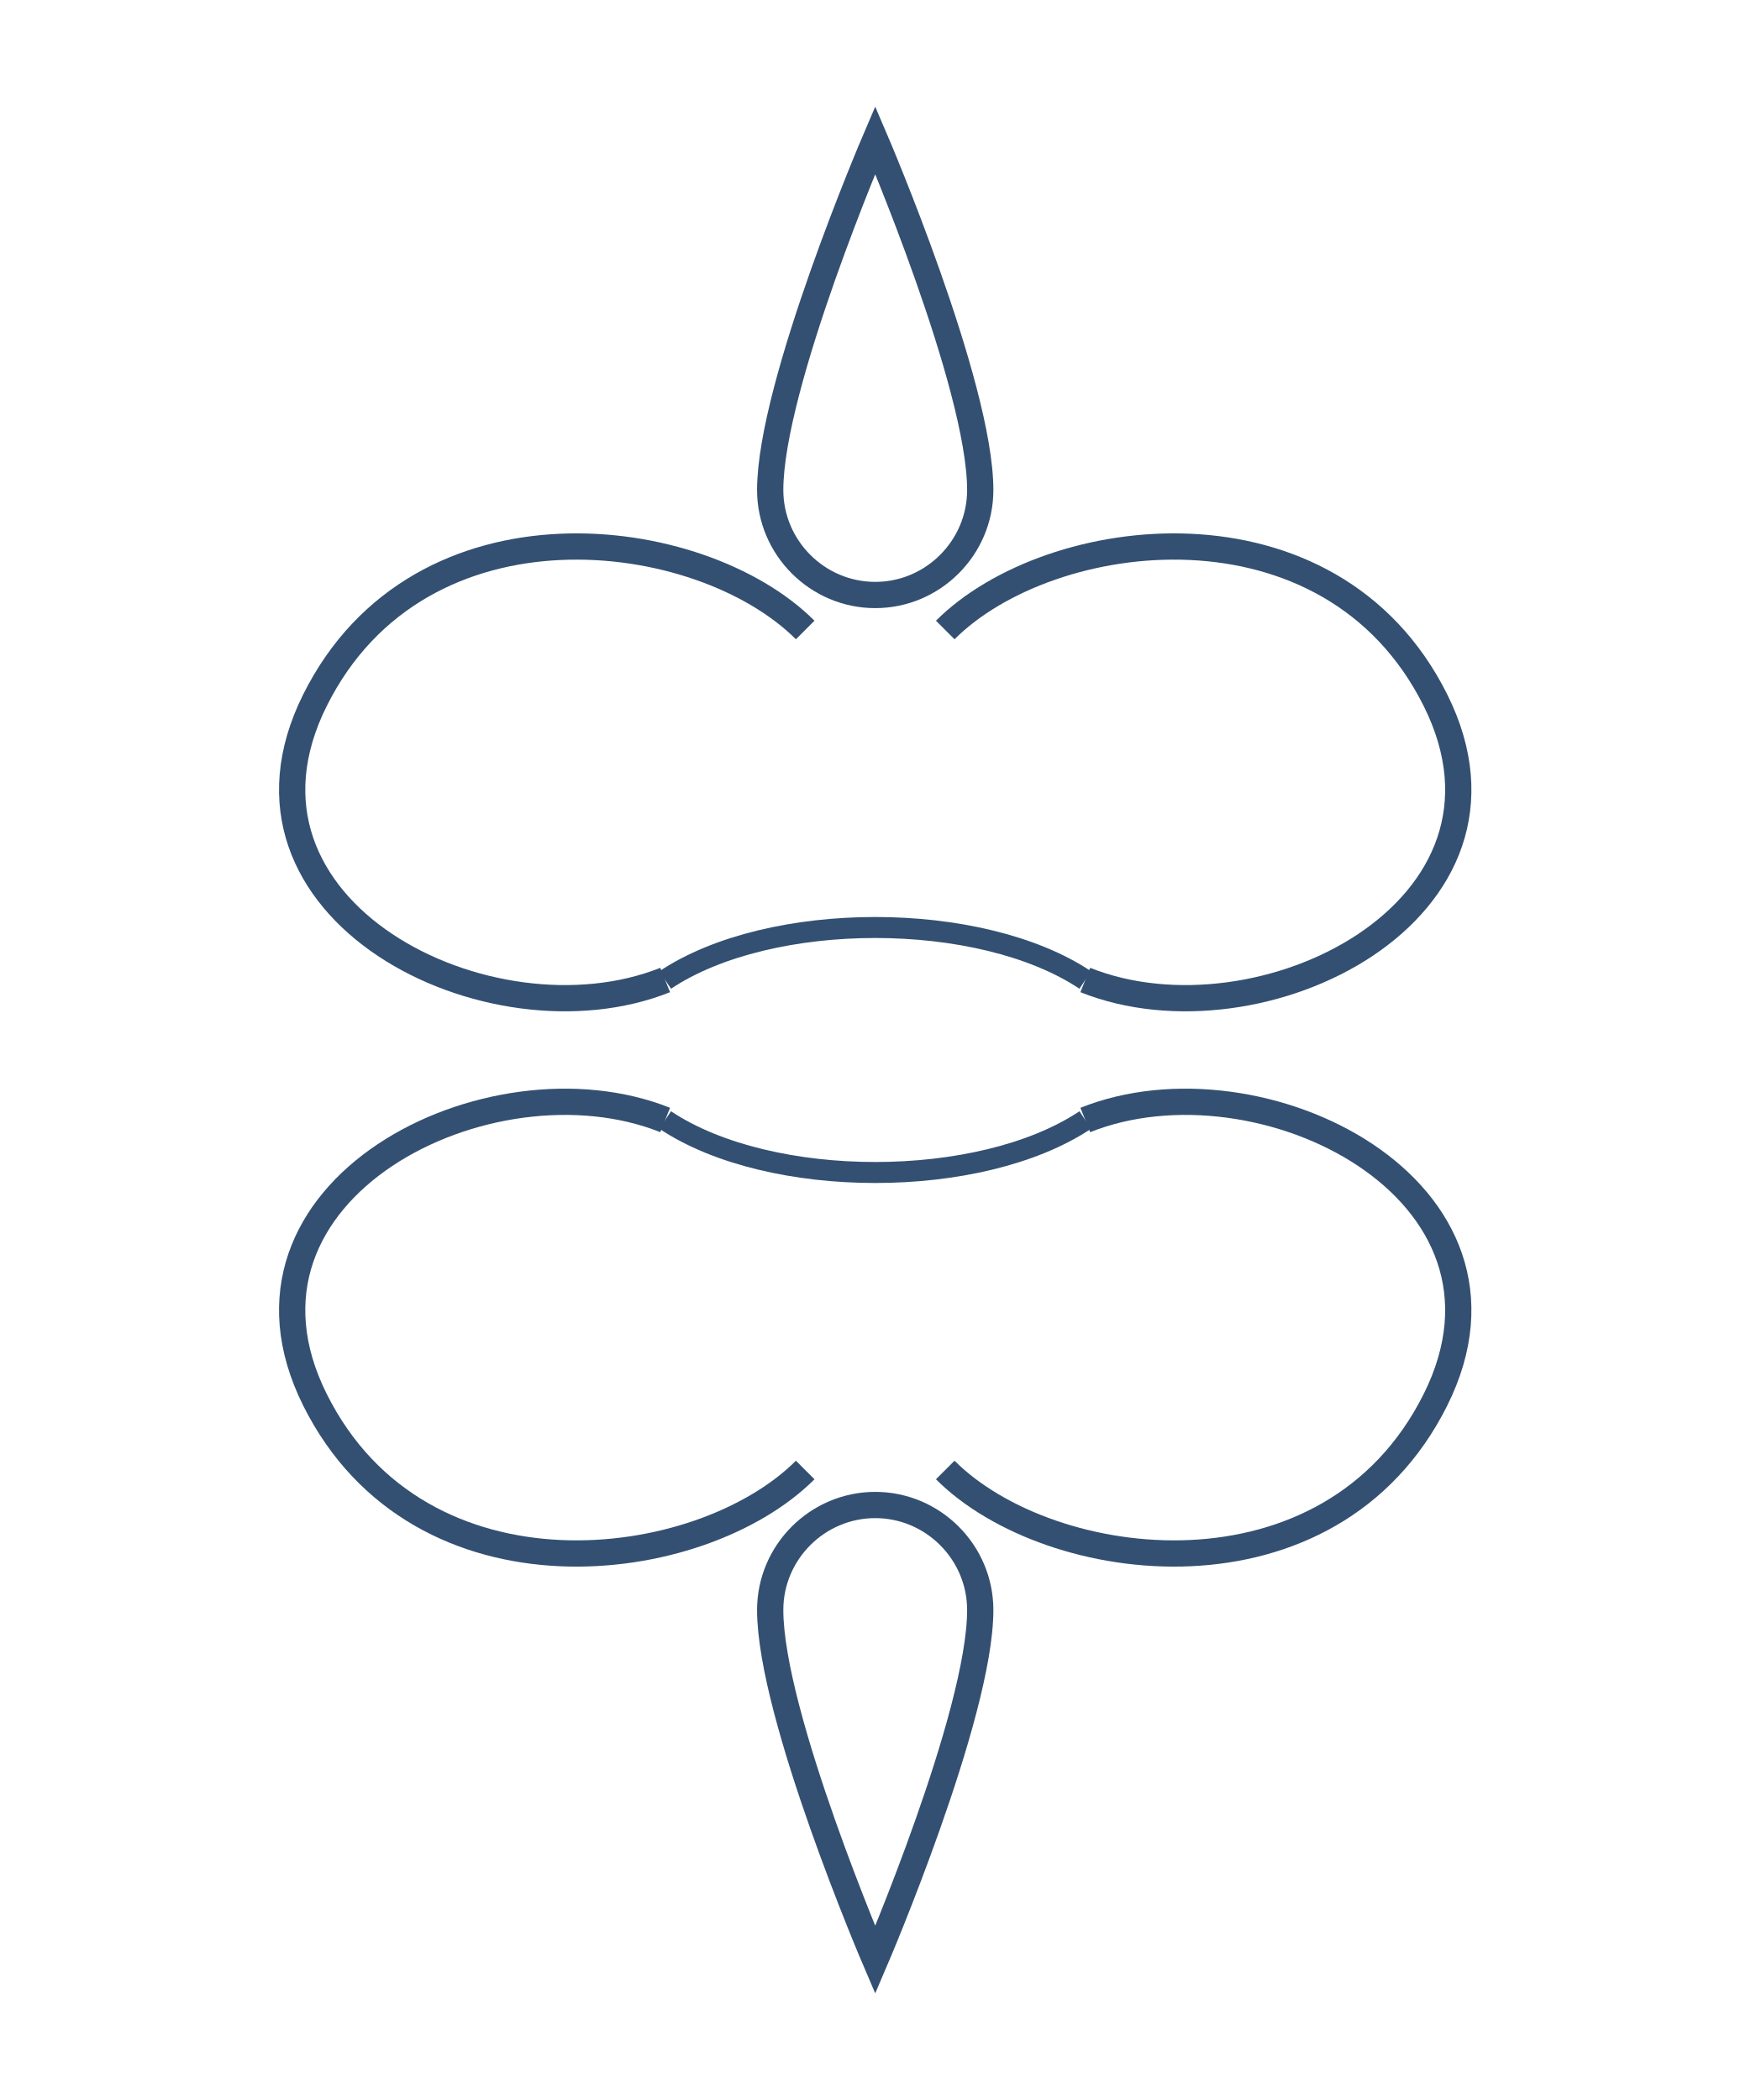
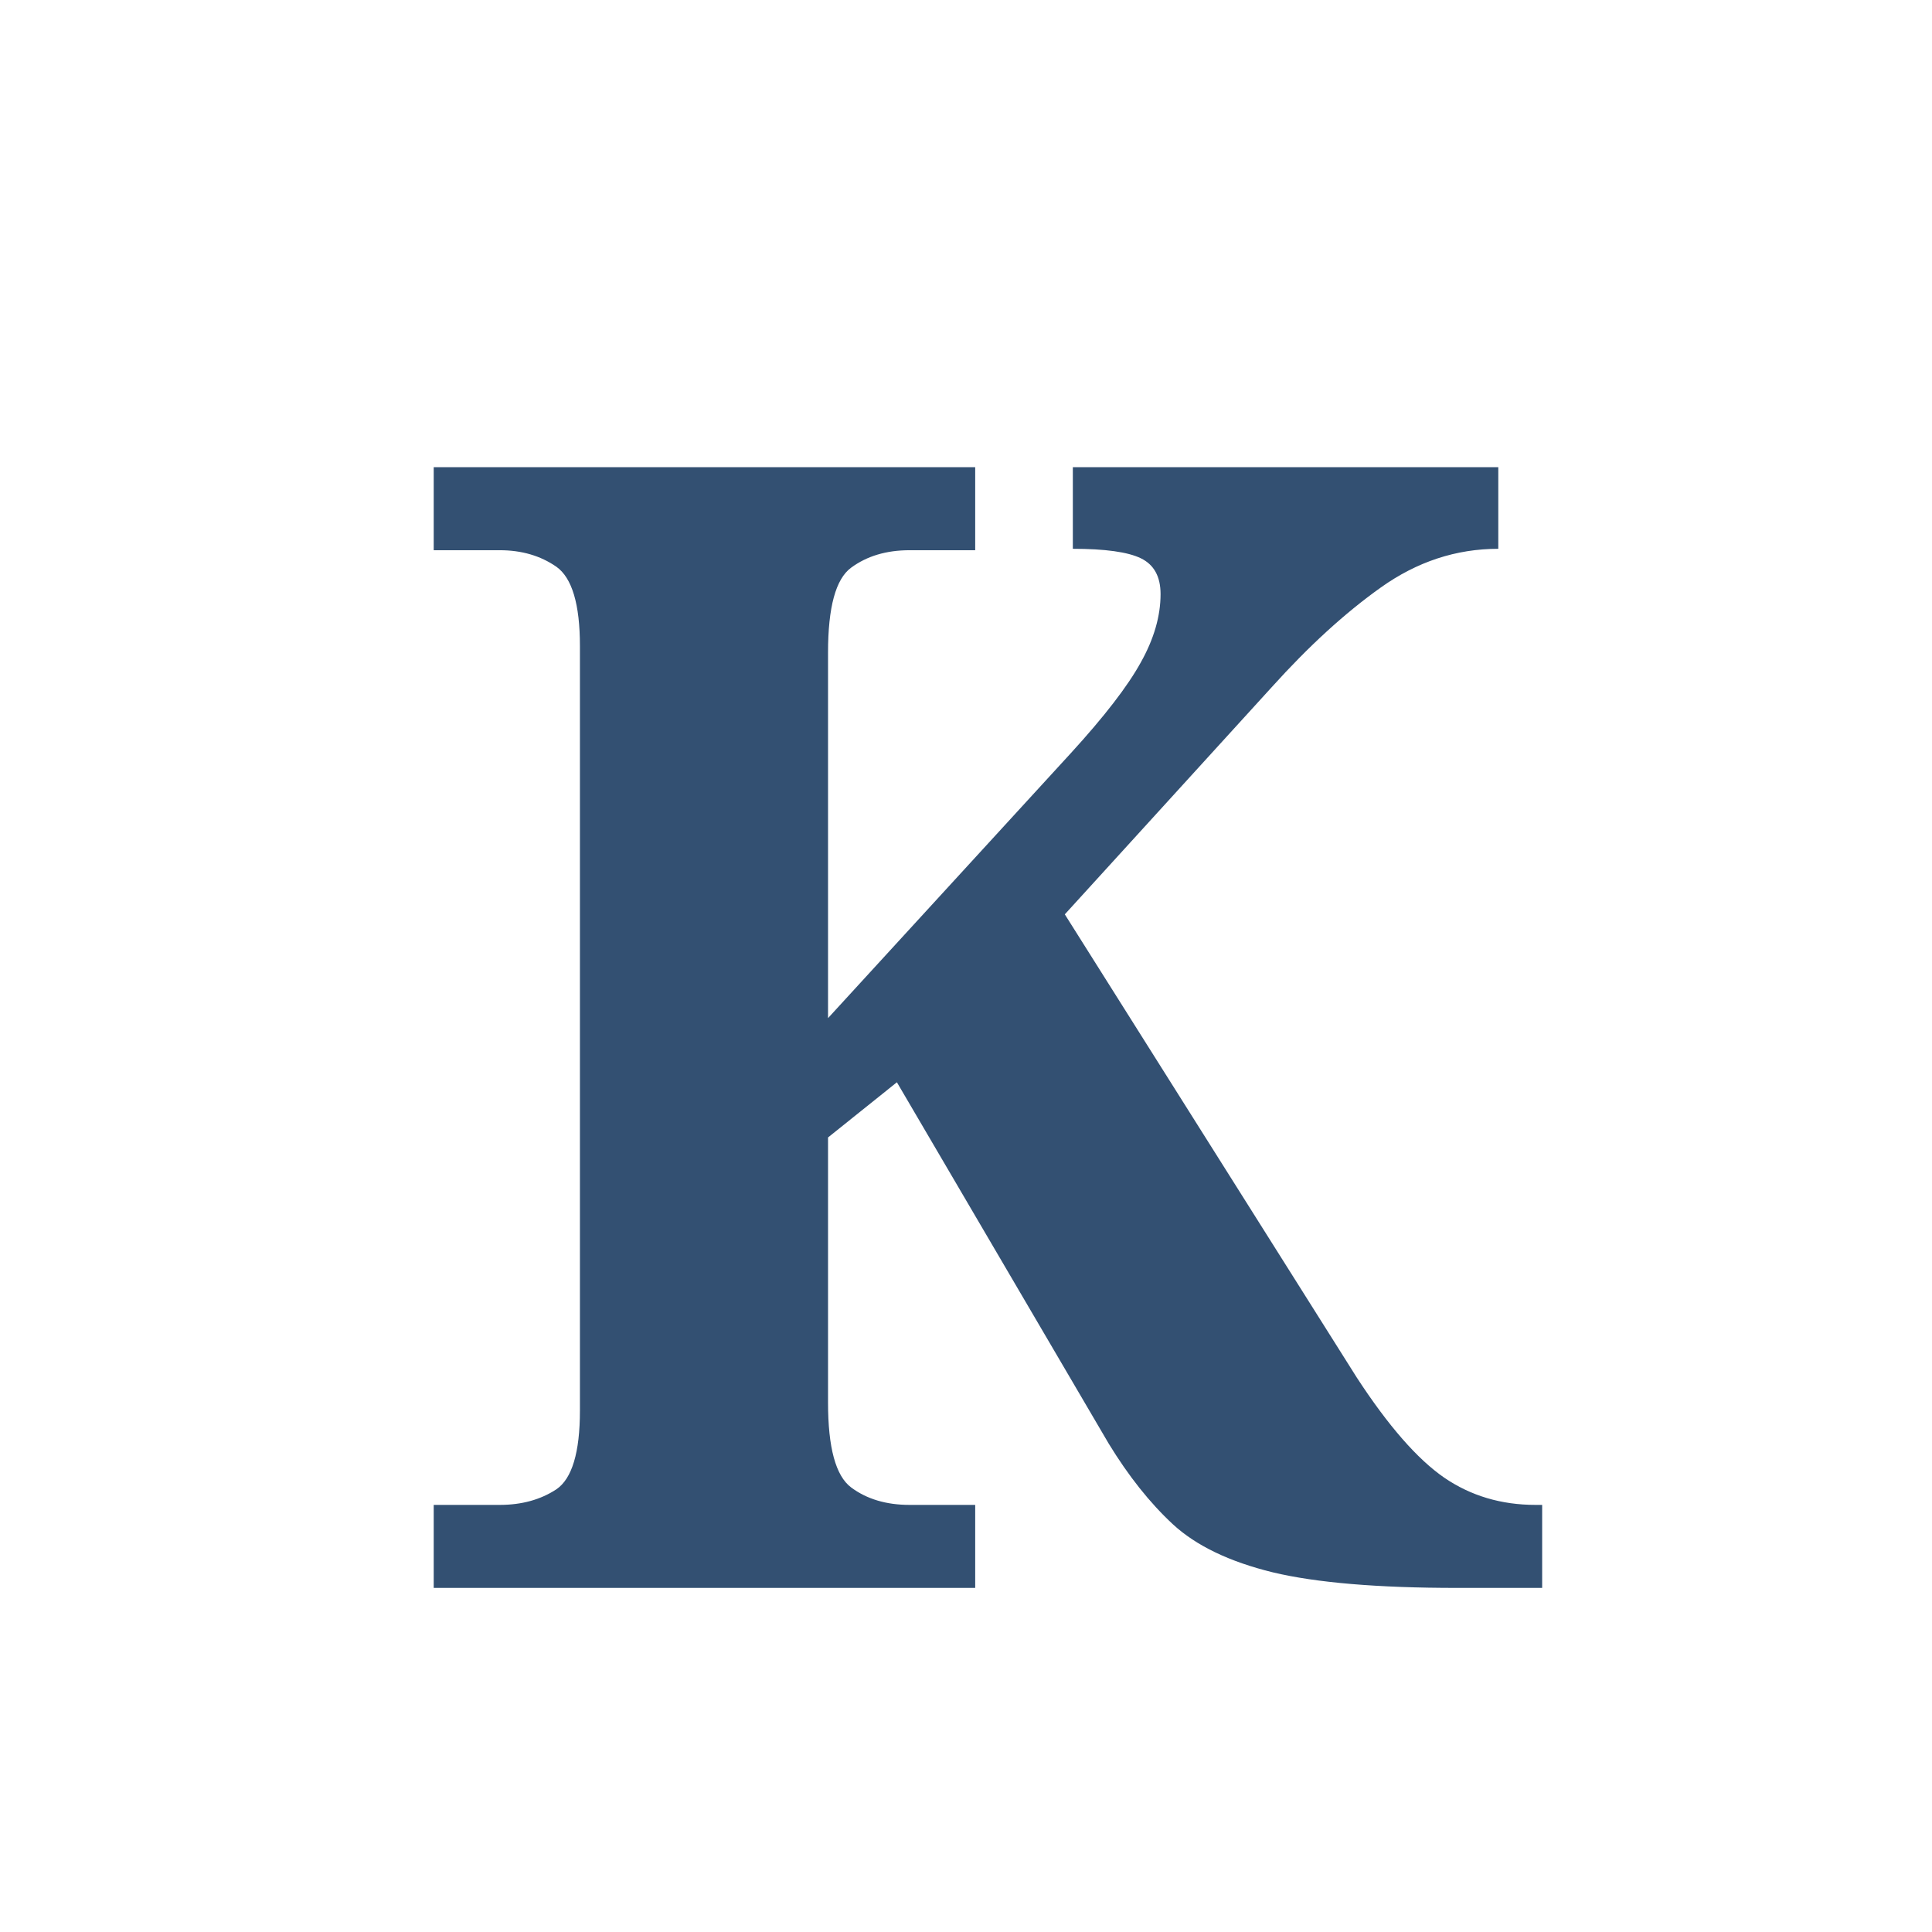
- <svg xmlns="http://www.w3.org/2000/svg" width="100" height="120" viewBox="0 0 100 120" fill="none">
-   <path d="M50 8 C50 8, 44 22, 44 28 C44 31.3, 46.7 34, 50 34 C53.3 34, 56 31.3, 56 28 C56 22, 50 8, 50 8Z" stroke="#335072" stroke-width="1.5" fill="none" />
-   <path d="M54 36 C60 30, 76 28, 82 40 C88 52, 72 60, 62 56" stroke="#335072" stroke-width="1.5" fill="none" />
-   <path d="M62 64 C72 60, 88 68, 82 80 C76 92, 60 90, 54 84" stroke="#335072" stroke-width="1.5" fill="none" />
-   <path d="M46 36 C40 30, 24 28, 18 40 C12 52, 28 60, 38 56" stroke="#335072" stroke-width="1.5" fill="none" />
-   <path d="M38 64 C28 60, 12 68, 18 80 C24 92, 40 90, 46 84" stroke="#335072" stroke-width="1.5" fill="none" />
-   <path d="M50 112 C50 112, 56 98, 56 92 C56 88.7, 53.3 86, 50 86 C46.7 86, 44 88.7, 44 92 C44 98, 50 112, 50 112Z" stroke="#335072" stroke-width="1.5" fill="none" />
-   <path d="M38 56 C44 52, 56 52, 62 56" stroke="#335072" stroke-width="1.2" fill="none" />
-   <path d="M38 64 C44 68, 56 68, 62 64" stroke="#335072" stroke-width="1.2" fill="none" />
+ <svg xmlns="http://www.w3.org/2000/svg" width="64" height="64" viewBox="0 0 64 64" fill="none">
+   <text x="50%" y="54%" dominant-baseline="middle" text-anchor="middle" font-family="'Playfair Display', Georgia, serif" font-weight="600" font-size="52" fill="#335072">K</text>
</svg>
